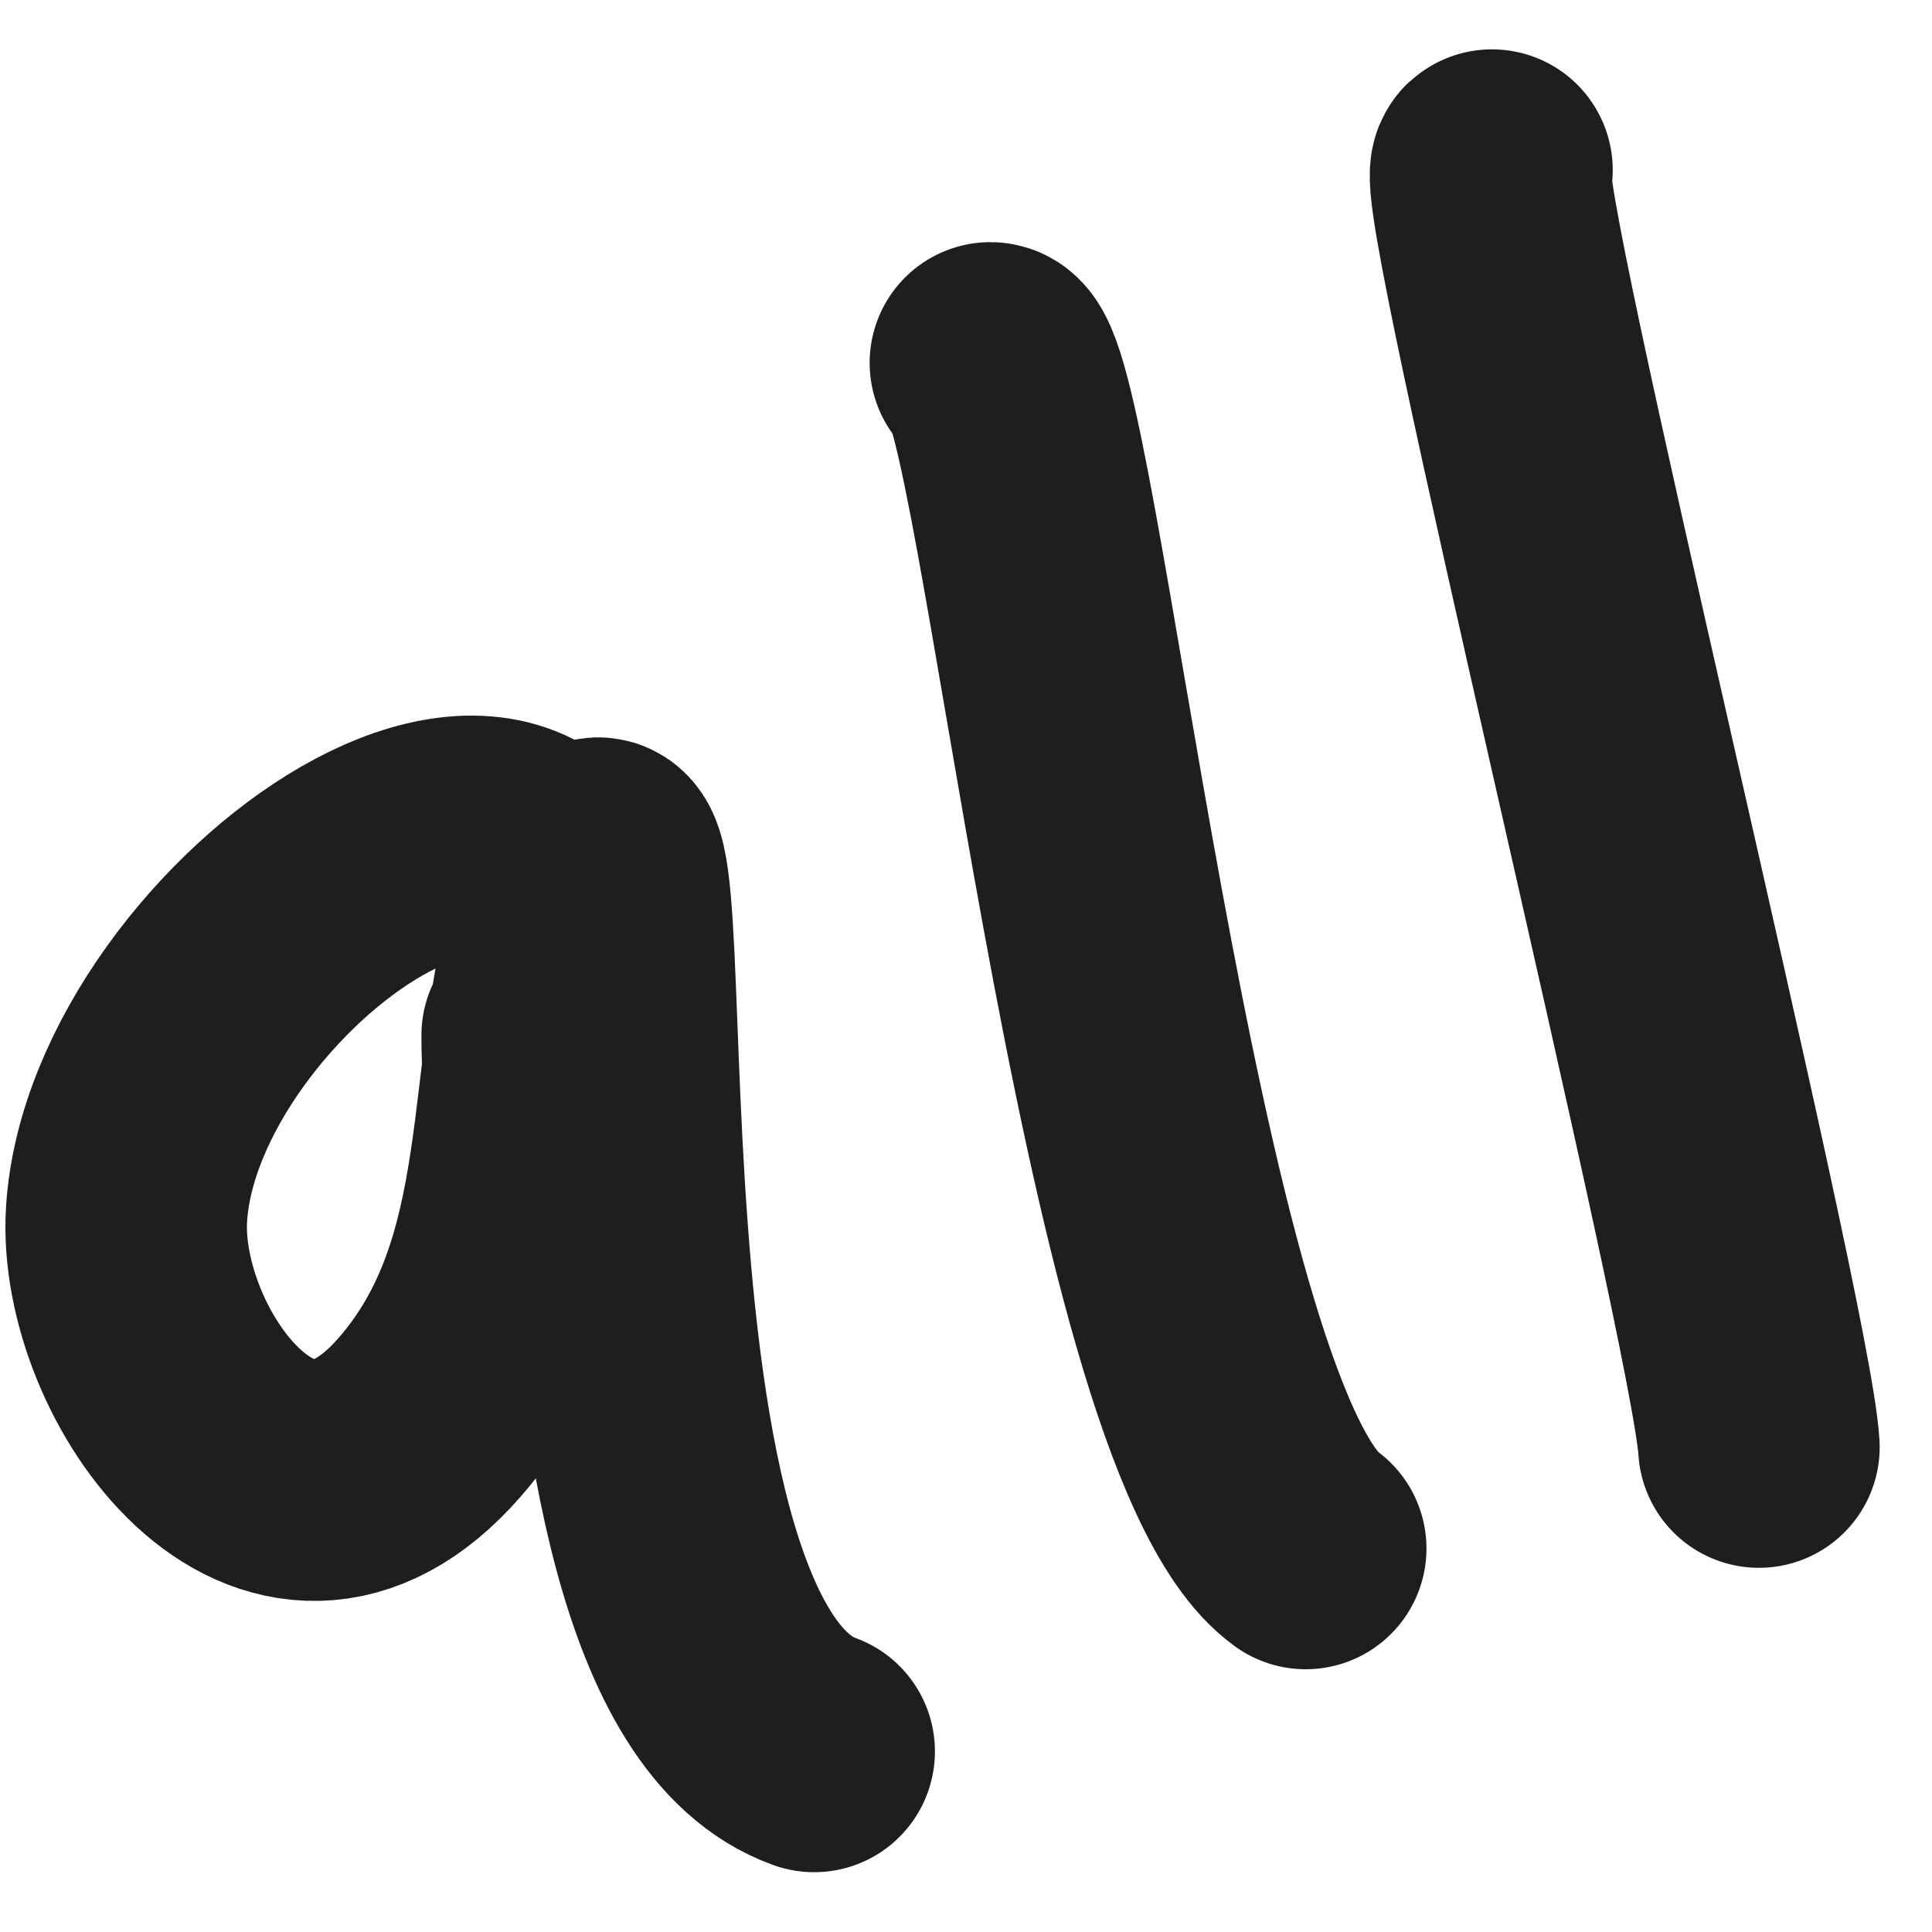
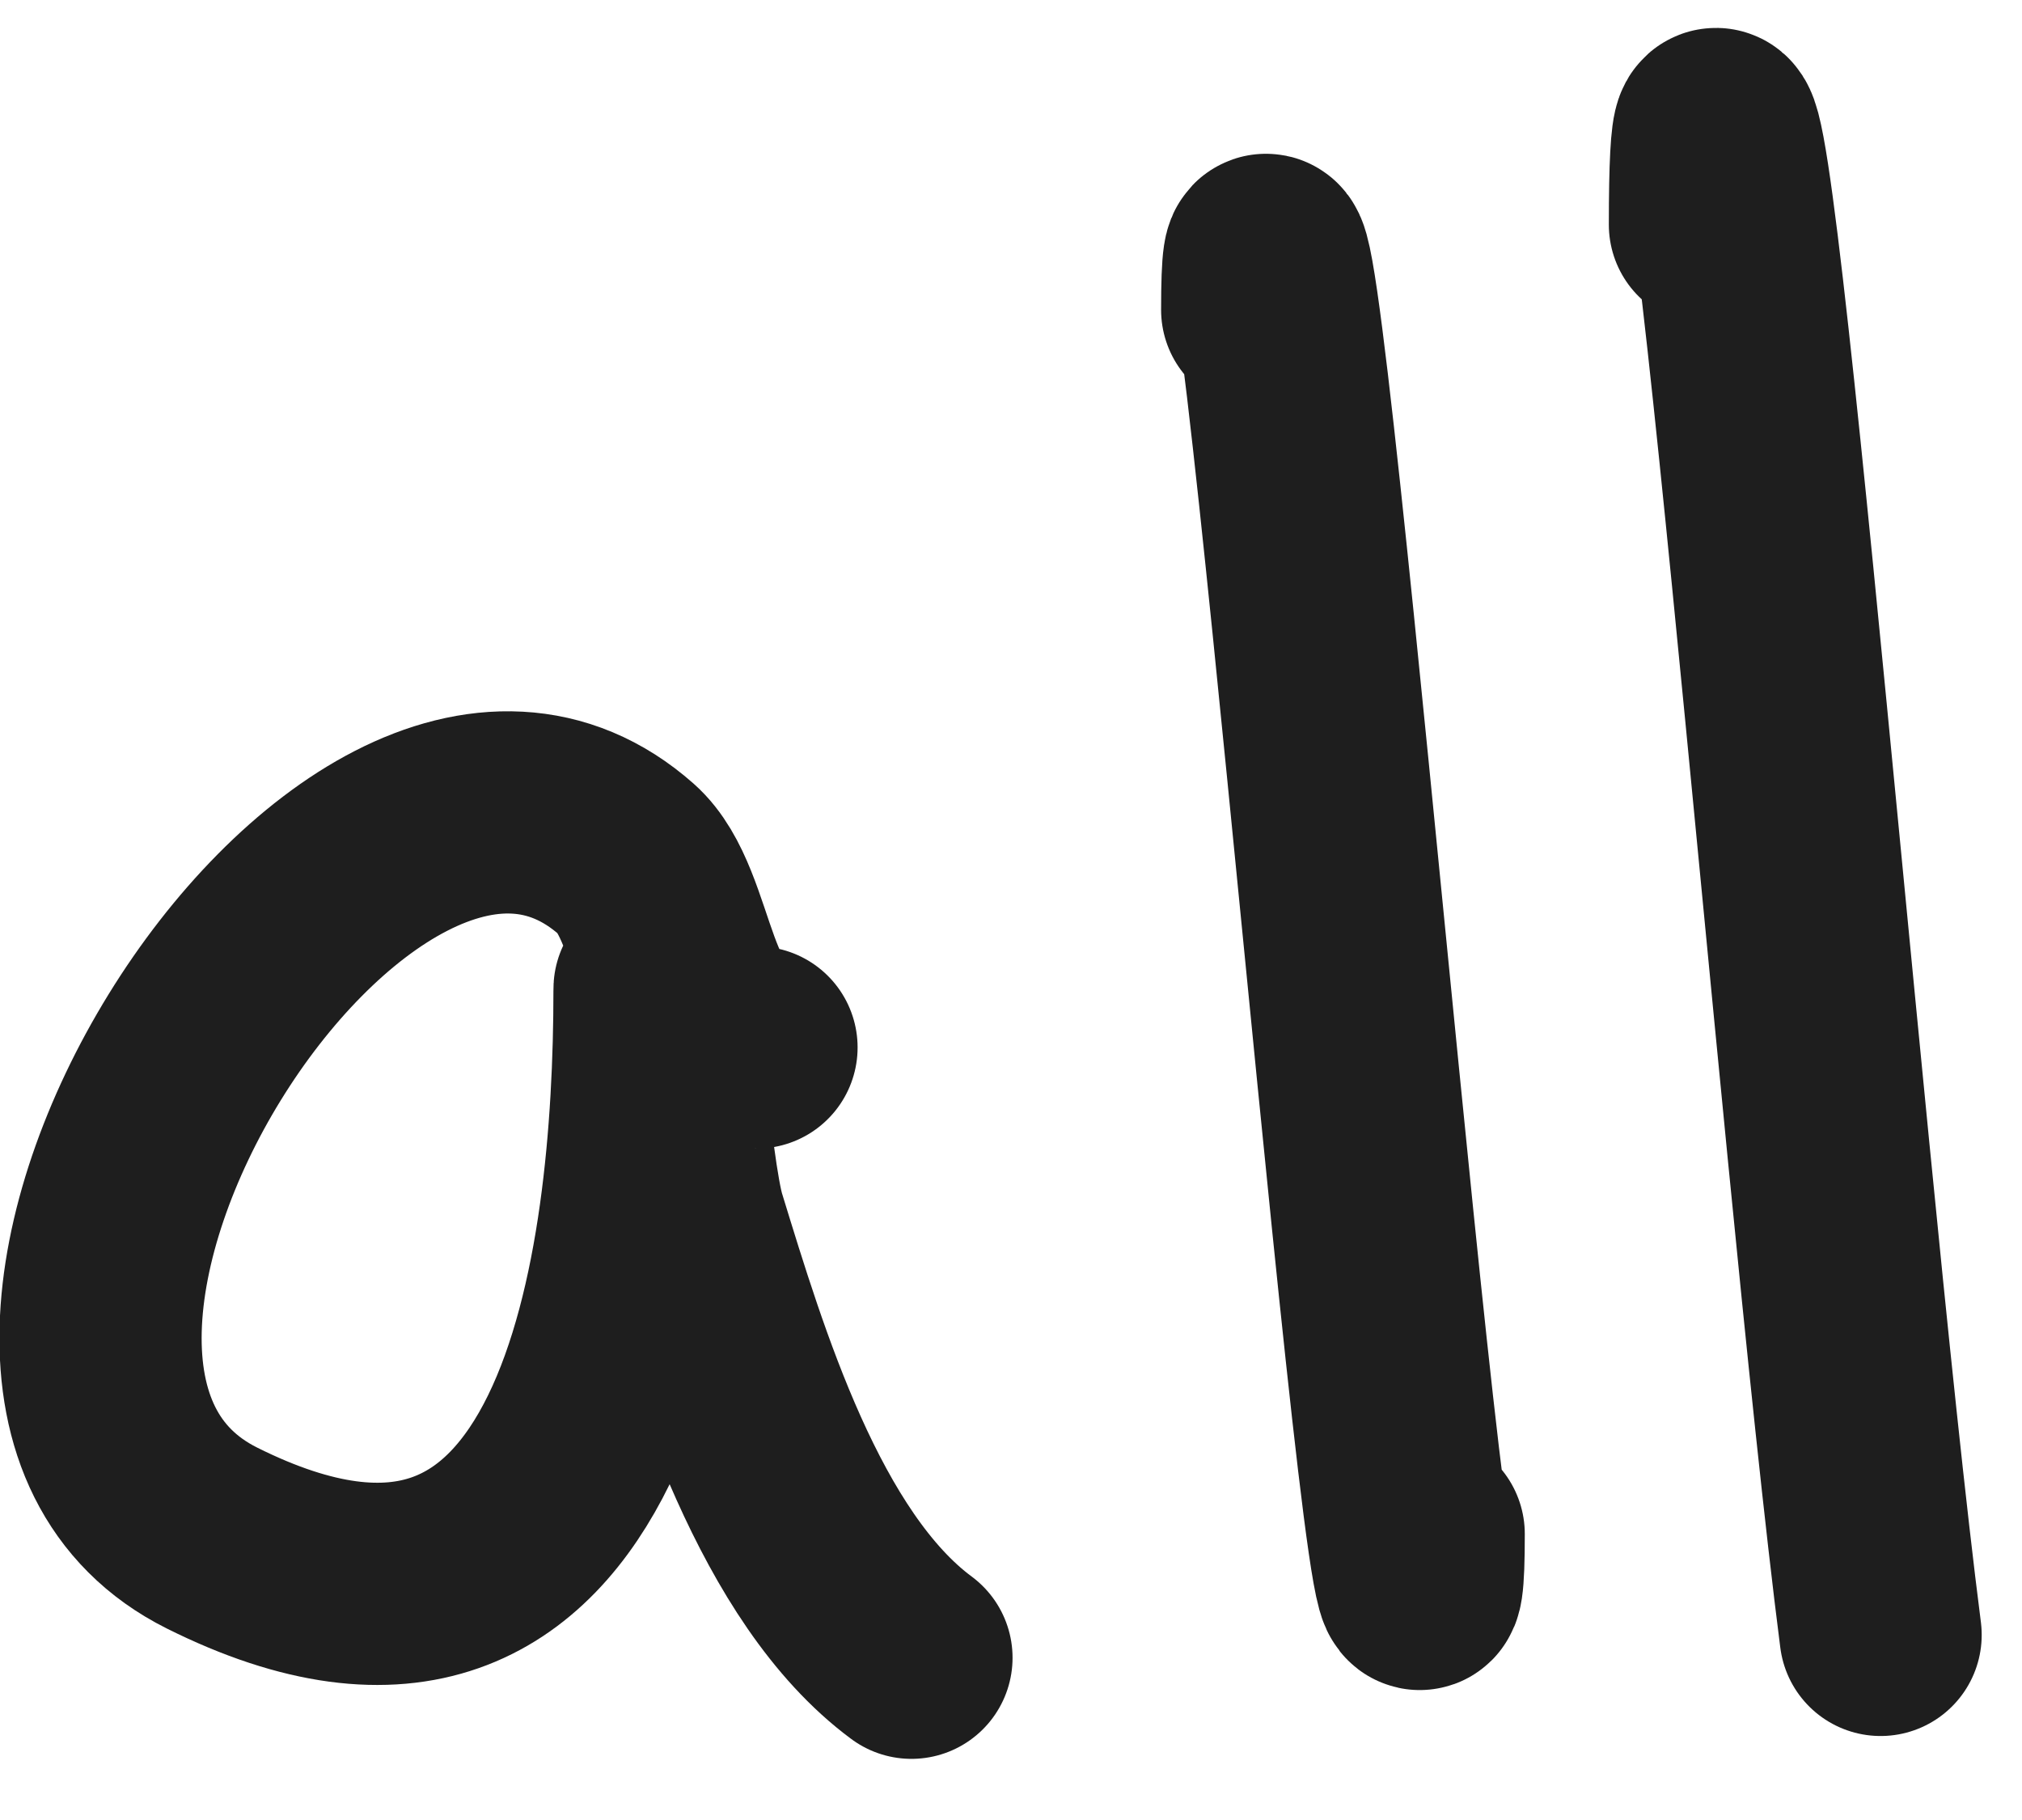
- <svg xmlns="http://www.w3.org/2000/svg" width="24" height="24" viewBox="0 0 24 24" fill="none">
-   <path d="M6.735 12.862C6.735 14.566 7.261 13.887 7.261 12.494C7.261 7.919 1.779 11.743 1.572 15.085C1.457 16.942 3.449 19.772 5.337 17.606C6.935 15.771 6.467 13.353 7.135 11.256C8.239 7.789 6.69 20.525 10.114 21.757" stroke="#1E1E1E" stroke-width="3" stroke-linecap="round" stroke-linejoin="round" />
-   <path d="M12.303 4.508C12.903 4.508 14.125 17.729 16.22 19.236" stroke="#1E1E1E" stroke-width="3" stroke-linecap="round" stroke-linejoin="round" />
-   <path d="M18.534 2.113C18.229 2.113 21.752 16.367 21.85 17.976" stroke="#1E1E1E" stroke-width="3" stroke-linecap="round" stroke-linejoin="round" />
+ <svg xmlns="http://www.w3.org/2000/svg" width="30" height="27" viewBox="0 0 30 27" fill="none">
+   <path d="M11.224 15.539C9.953 15.539 10.088 13.45 9.296 12.748C5.261 9.176 -1.703 20.396 3.145 22.817C8.912 25.698 9.711 18.74 9.711 14.704C9.711 14.235 9.938 17.392 10.168 18.142C10.796 20.185 11.718 23.256 13.523 24.593" stroke="#1E1E1E" stroke-width="3" stroke-linecap="round" stroke-linejoin="round" />
+   <path d="M18.727 4.597C18.727 -1.509 21.123 28.862 21.123 22.757" stroke="#1E1E1E" stroke-width="3" stroke-linecap="round" stroke-linejoin="round" />
+   <path d="M25.37 3.333C25.37 -3.691 27.006 17.287 27.902 24.254" stroke="#1E1E1E" stroke-width="3" stroke-linecap="round" stroke-linejoin="round" />
</svg>
